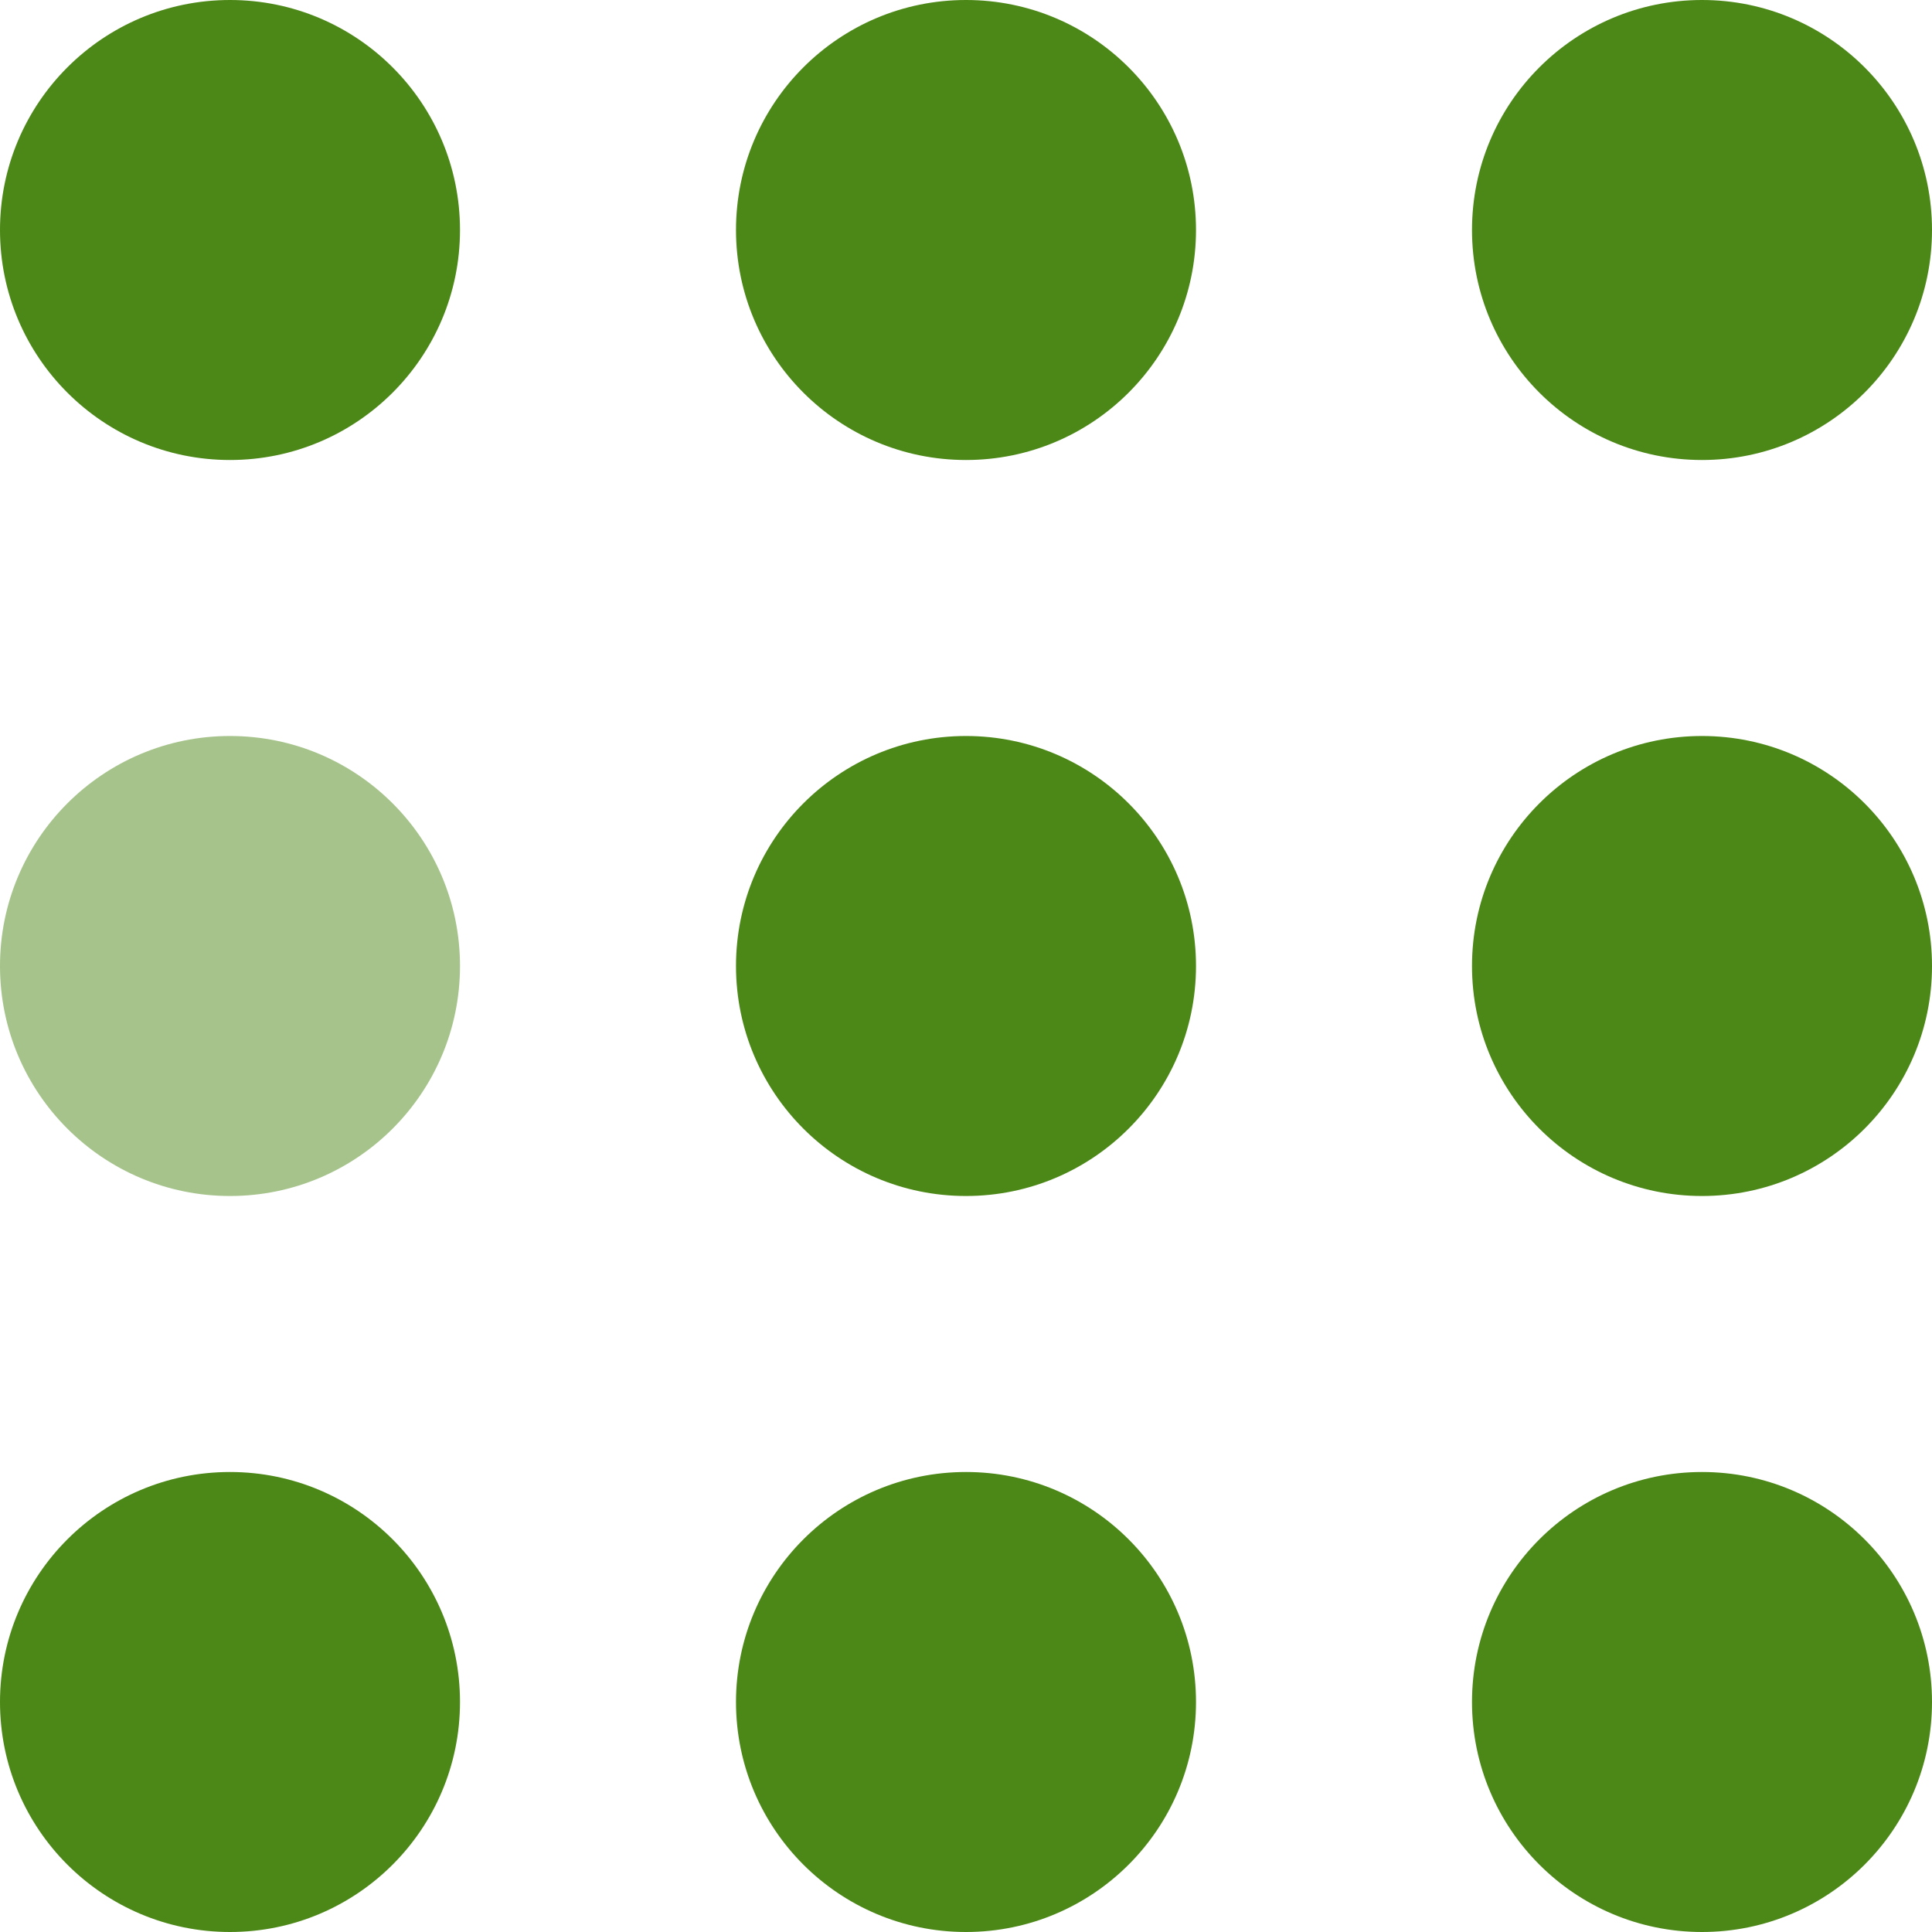
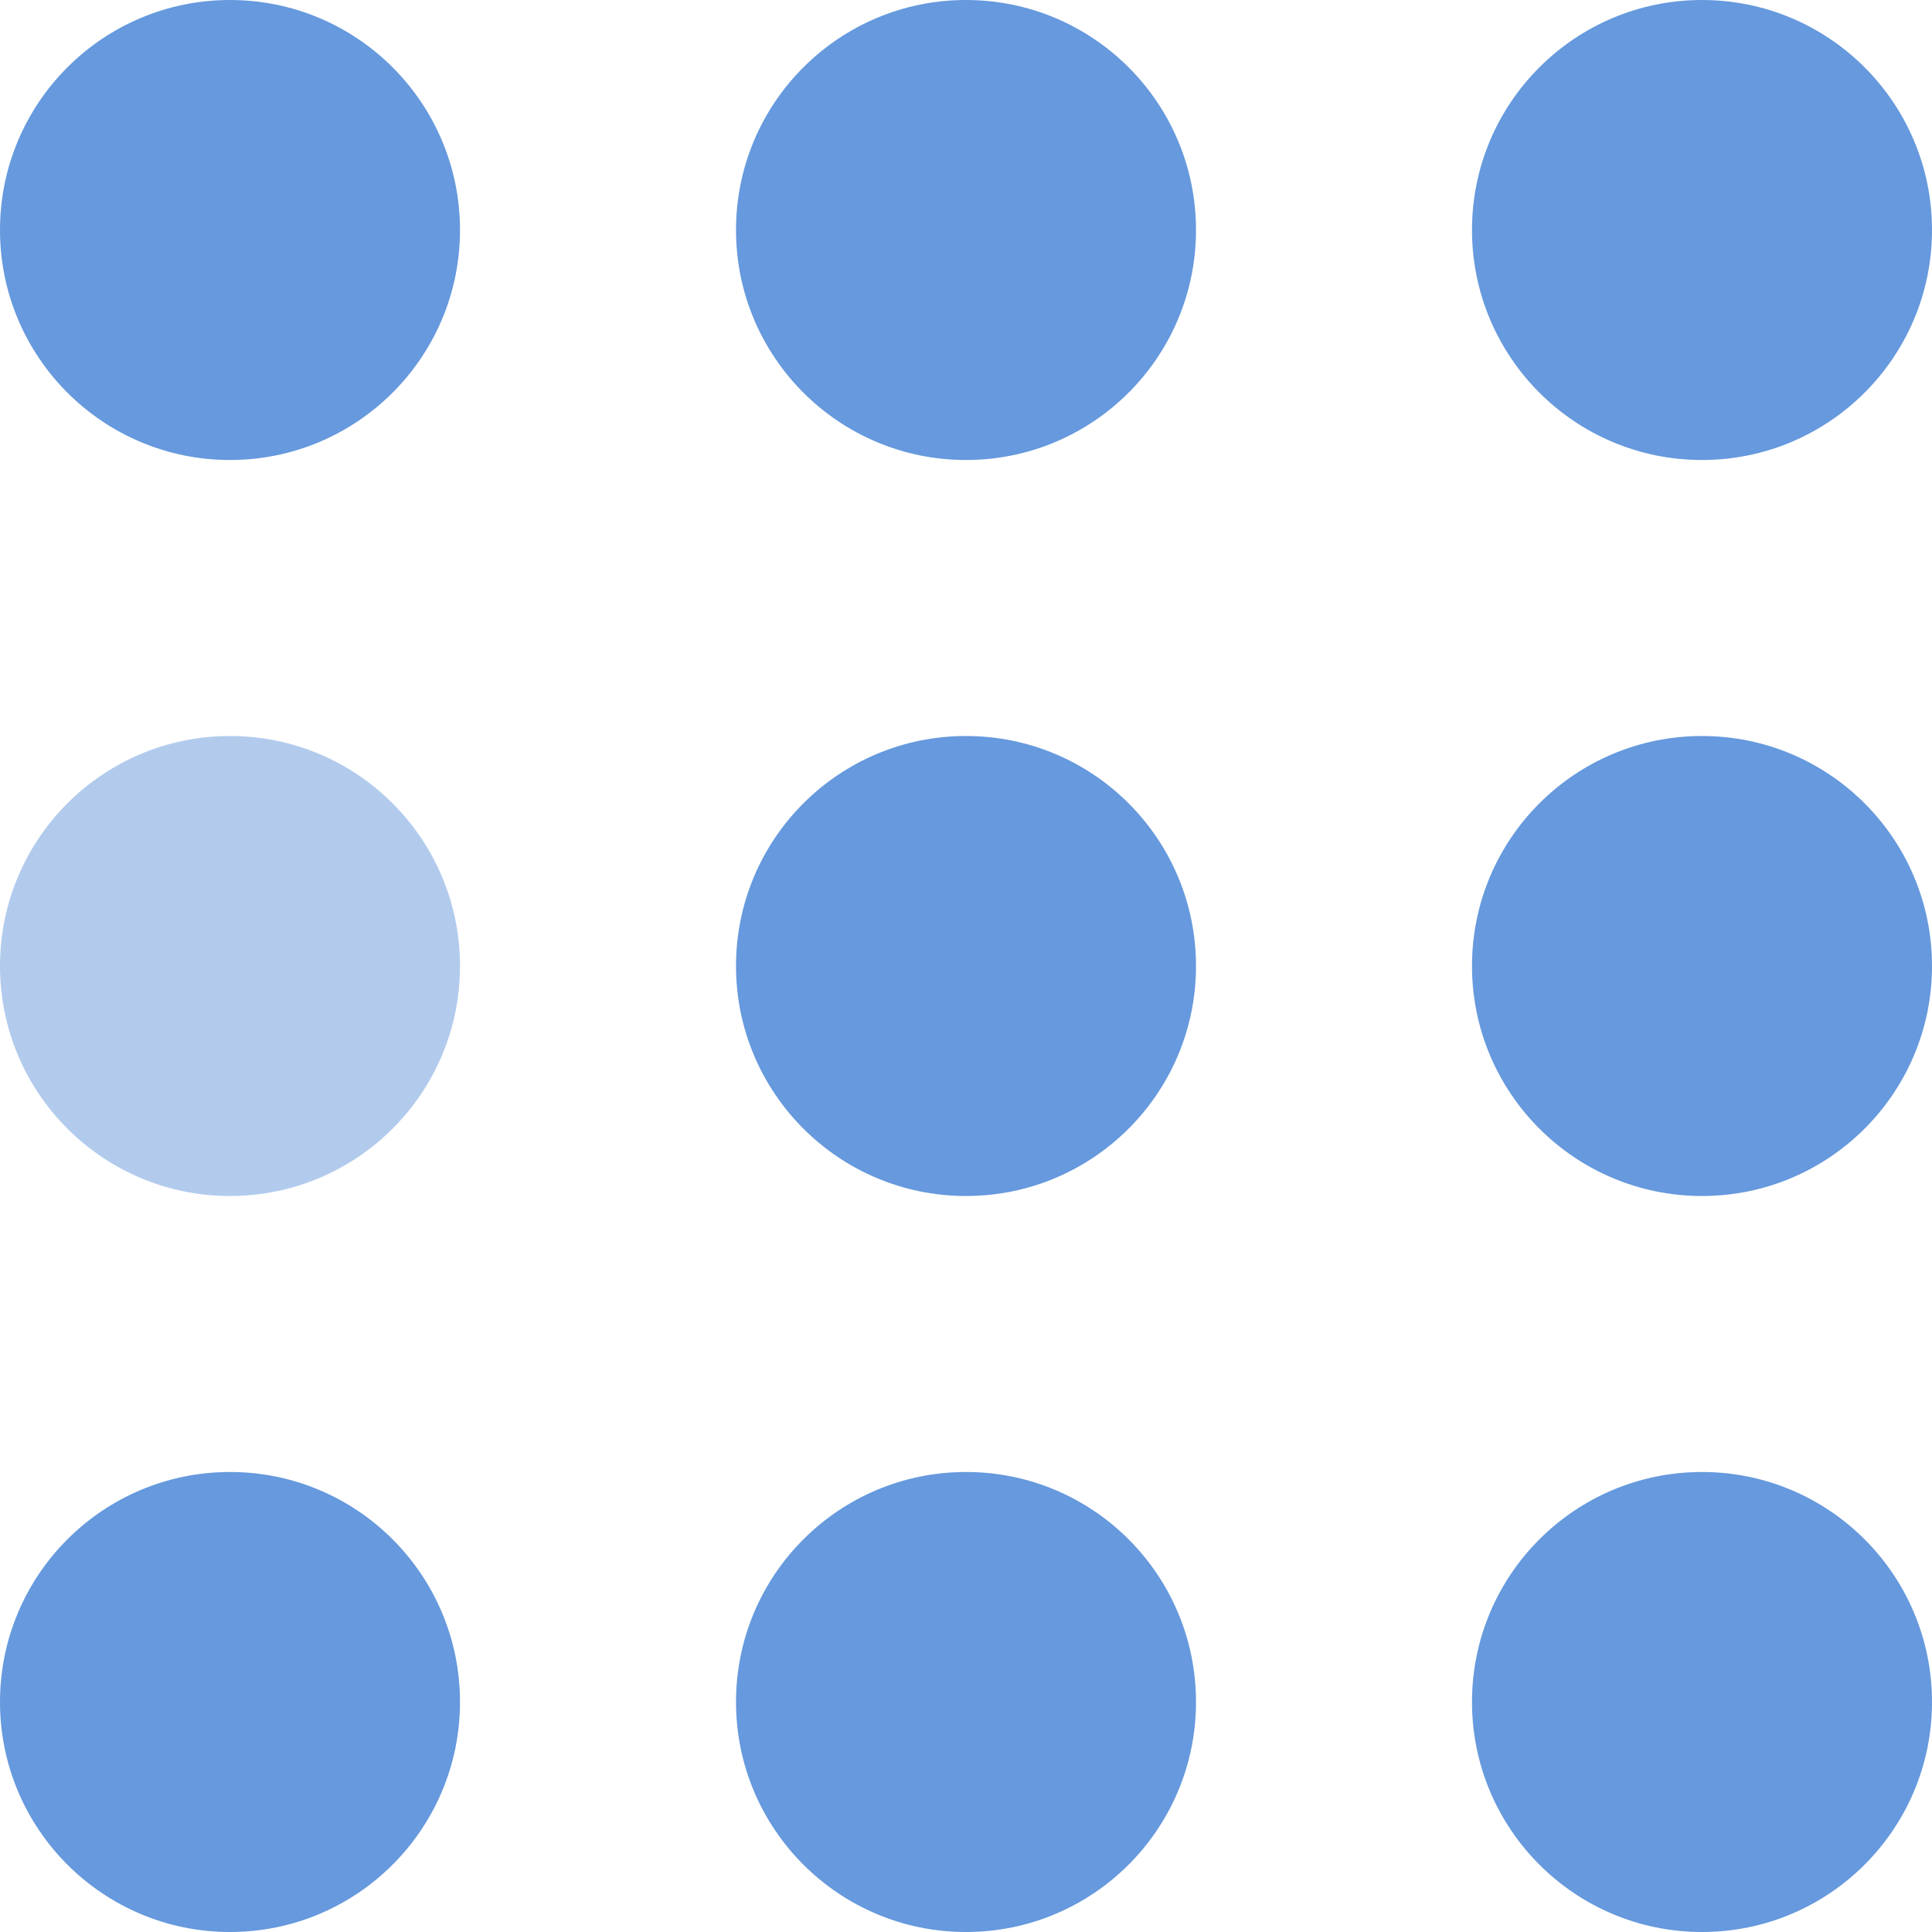
- <svg xmlns="http://www.w3.org/2000/svg" viewBox="0 0 105 105" fill="#4c8817">
+ <svg xmlns="http://www.w3.org/2000/svg" viewBox="0 0 105 105" fill="#69d">
  <circle cx="12.5" cy="12.5" r="12.5">
    <animate attributeName="fill-opacity" begin="0s" dur="1s" values="1;.2;1" calcMode="linear" repeatCount="indefinite" />
  </circle>
  <circle cx="12.5" cy="52.5" r="12.5" fill-opacity=".5">
    <animate attributeName="fill-opacity" begin="100ms" dur="1s" values="1;.2;1" calcMode="linear" repeatCount="indefinite" />
  </circle>
  <circle cx="52.5" cy="12.5" r="12.5">
    <animate attributeName="fill-opacity" begin="300ms" dur="1s" values="1;.2;1" calcMode="linear" repeatCount="indefinite" />
  </circle>
  <circle cx="52.5" cy="52.5" r="12.5">
    <animate attributeName="fill-opacity" begin="600ms" dur="1s" values="1;.2;1" calcMode="linear" repeatCount="indefinite" />
  </circle>
  <circle cx="92.5" cy="12.5" r="12.5">
    <animate attributeName="fill-opacity" begin="800ms" dur="1s" values="1;.2;1" calcMode="linear" repeatCount="indefinite" />
  </circle>
  <circle cx="92.5" cy="52.5" r="12.5">
    <animate attributeName="fill-opacity" begin="400ms" dur="1s" values="1;.2;1" calcMode="linear" repeatCount="indefinite" />
  </circle>
  <circle cx="12.5" cy="92.5" r="12.5">
    <animate attributeName="fill-opacity" begin="700ms" dur="1s" values="1;.2;1" calcMode="linear" repeatCount="indefinite" />
  </circle>
  <circle cx="52.5" cy="92.5" r="12.5">
    <animate attributeName="fill-opacity" begin="500ms" dur="1s" values="1;.2;1" calcMode="linear" repeatCount="indefinite" />
  </circle>
  <circle cx="92.5" cy="92.5" r="12.5">
    <animate attributeName="fill-opacity" begin="200ms" dur="1s" values="1;.2;1" calcMode="linear" repeatCount="indefinite" />
  </circle>
</svg>
